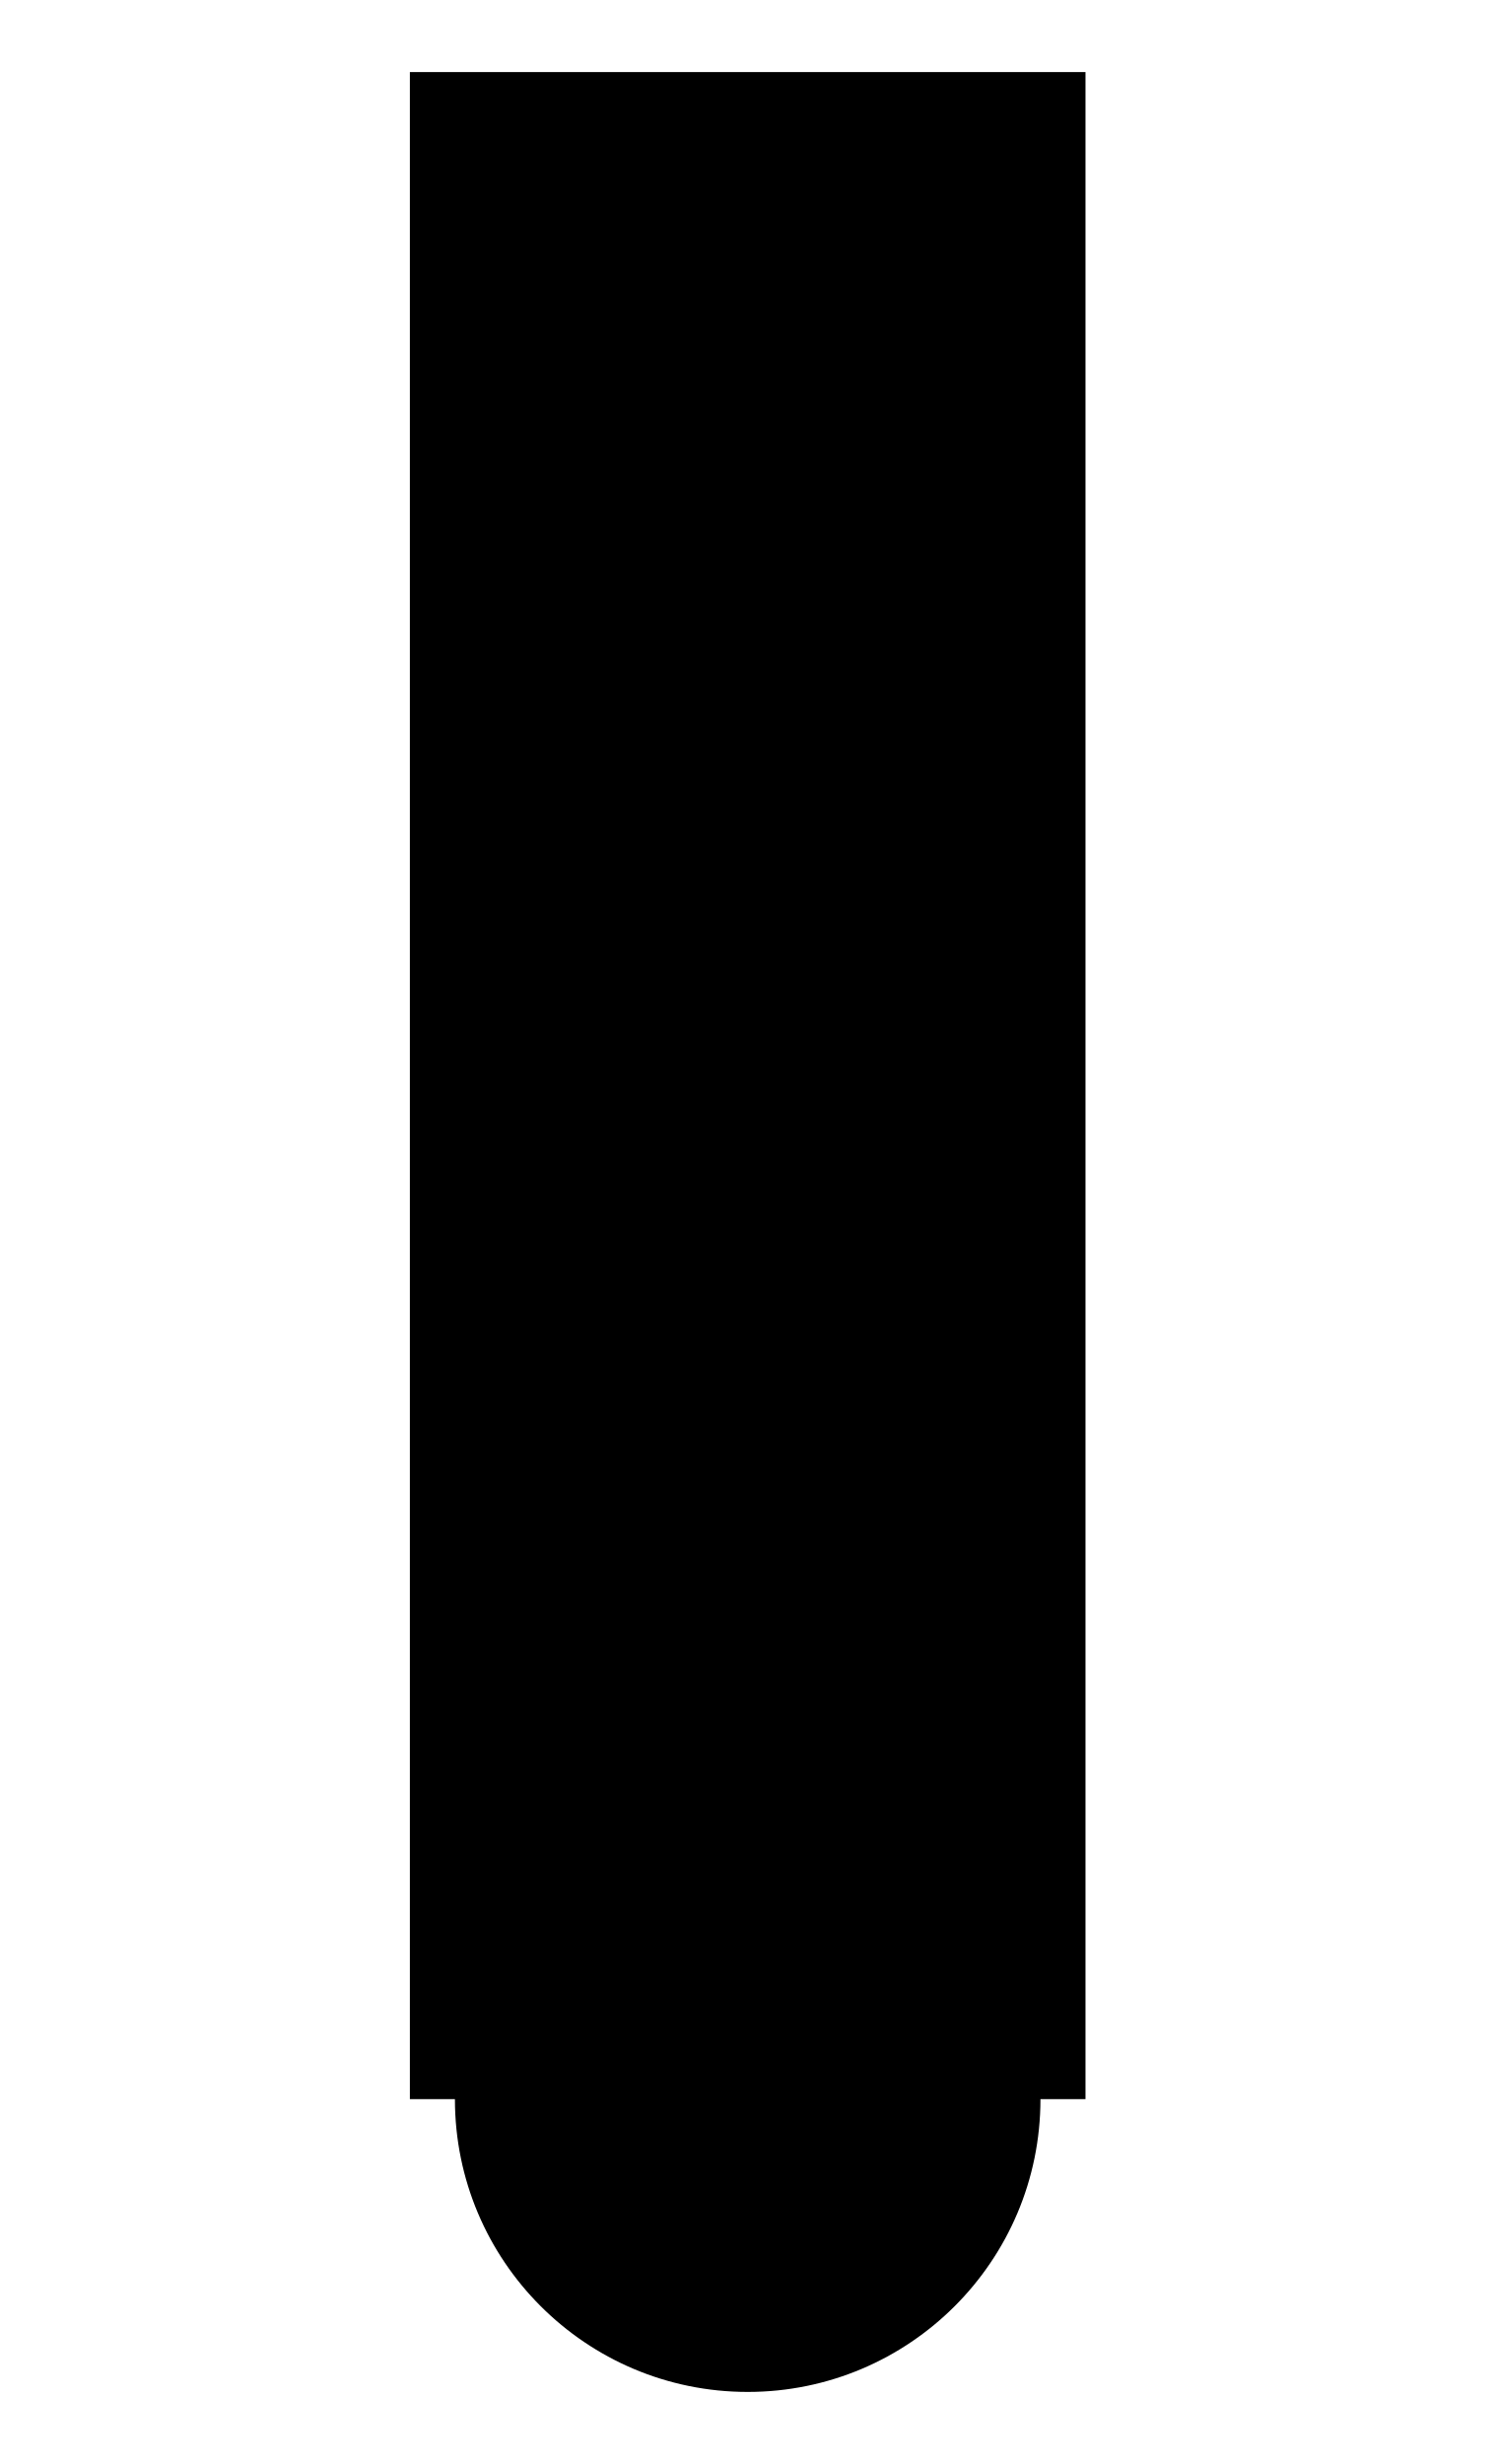
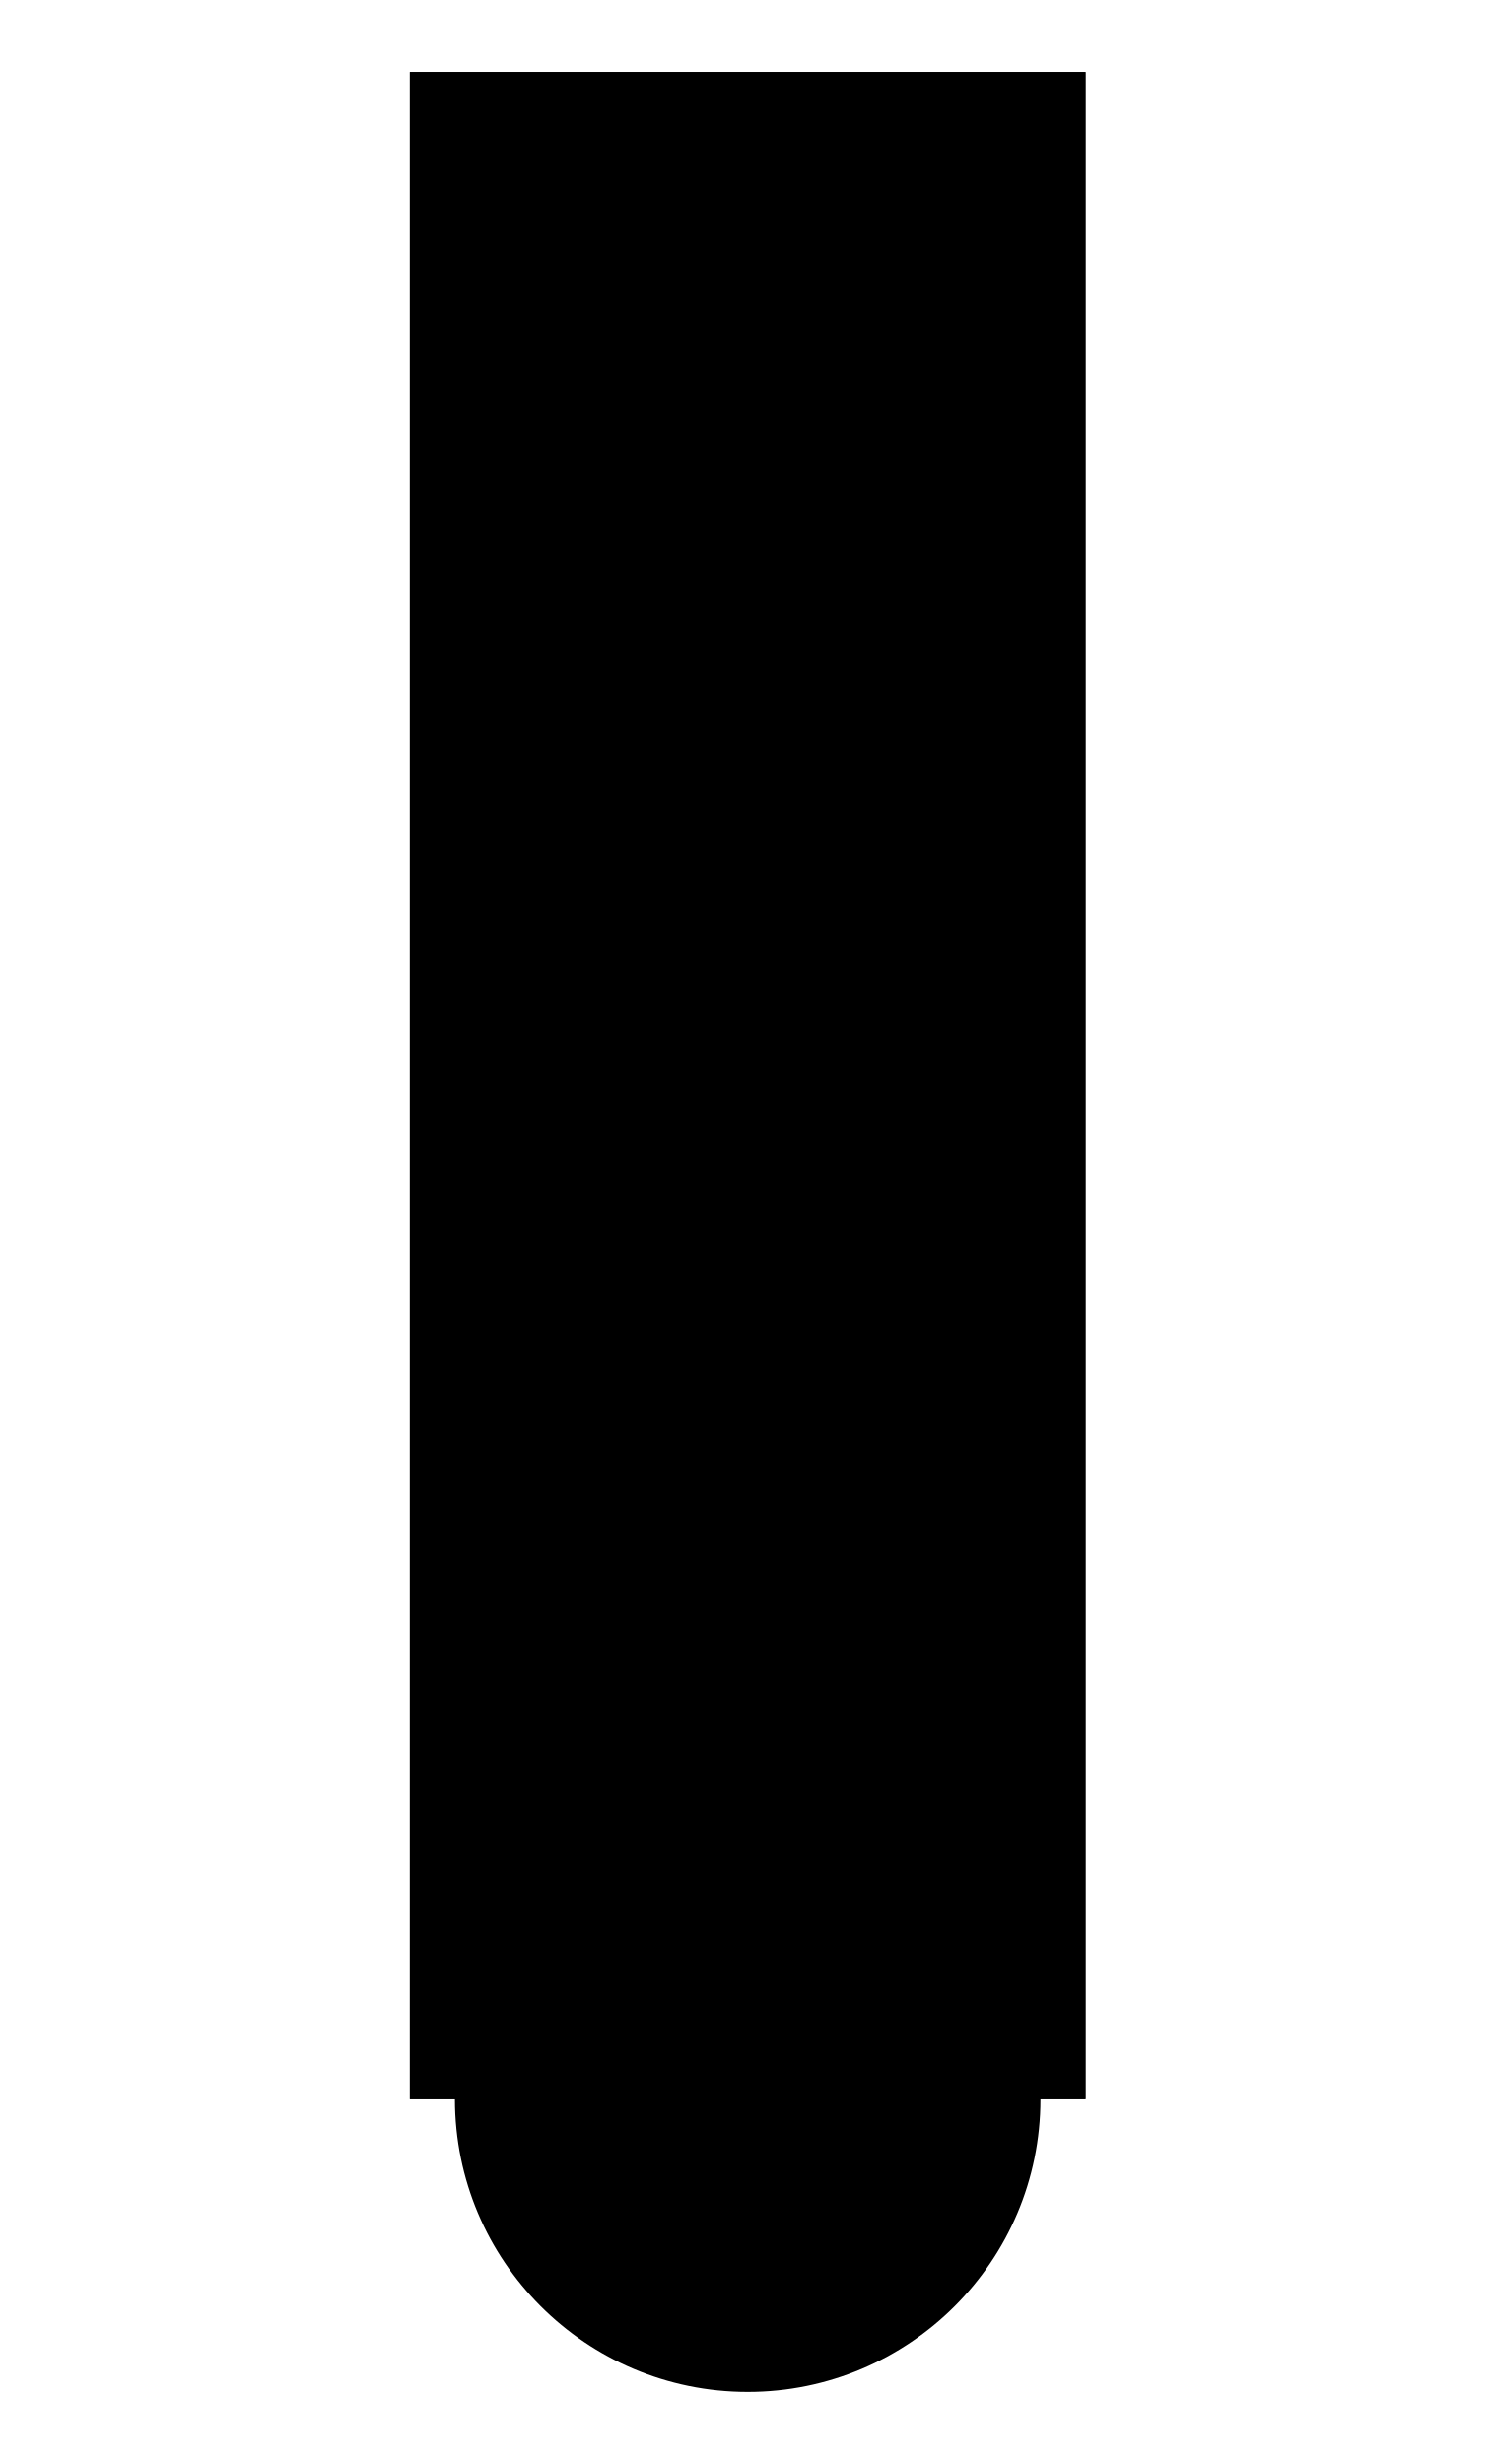
- <svg xmlns="http://www.w3.org/2000/svg" version="1.2" baseProfile="tiny" xml:space="preserve" style="shape-rendering:geometricPrecision; fill-rule:evenodd;" width="3.32mm" height="5.47mm" viewBox="-1.66 -4.66 3.32 5.47">
+ <svg xmlns="http://www.w3.org/2000/svg" version="1.2" baseProfile="tiny" xml:space="preserve" shape-rendering="geometricPrecision" fill-rule="evenodd" width="3.32mm" height="5.47mm" viewBox="-1.66 -4.66 3.32 5.47">
  <rect class="symbolBox layout" fill="none" x="-1.5" y="-4.5" height="5.15" width="3" />
  <rect class="svgBox layout" fill="none" x="-1.5" y="-4.5" height="5.15" width="3" />
-   <path d=" M -0.75,0 L -0.75,-4.5 L 0.75,-4.5 L 0.75,0" class="sl f0 sOUTLW" style="stroke-width: 0.32;" />
-   <circle class="f0 sOUTLW" style="stroke-width: 0.32;" cx="0" cy="0" r="0.65" />
-   <path d=" M -1.5,0 L -0.66,0" class="sl f0 sOUTLW" style="stroke-width: 0.32;" />
-   <path d=" M 0.65,0 L 1.5,0" class="sl f0 sOUTLW" style="stroke-width: 0.32;" />
+   <path d=" M -0.75,0 L -0.75,-4.5 L 0.75,-4.5 L 0.75,0 L -0.75,0 Z" class="fCHBLK" />
+   <path d=" M -0.75,0 L -0.75,-4.5 L 0.75,-4.5 L 0.75,0" class="sl f0 sOUTLW" stroke-width="0.32" />
+   <circle class="f0 sOUTLW" stroke-width="0.32" cx="0" cy="0" r="0.65" />
+   <path d=" M -1.5,0 L -0.66,0" class="sl f0 sOUTLW" stroke-width="0.32" />
+   <path d=" M 0.65,0 L 1.5,0" class="sl f0 sOUTLW" stroke-width="0.32" />
  <circle class="fDEPDW" cx="0" cy="0" r="0.52" />
  <circle class="pivotPoint layout" fill="none" cx="0" cy="0" r="0.2" />
</svg>
